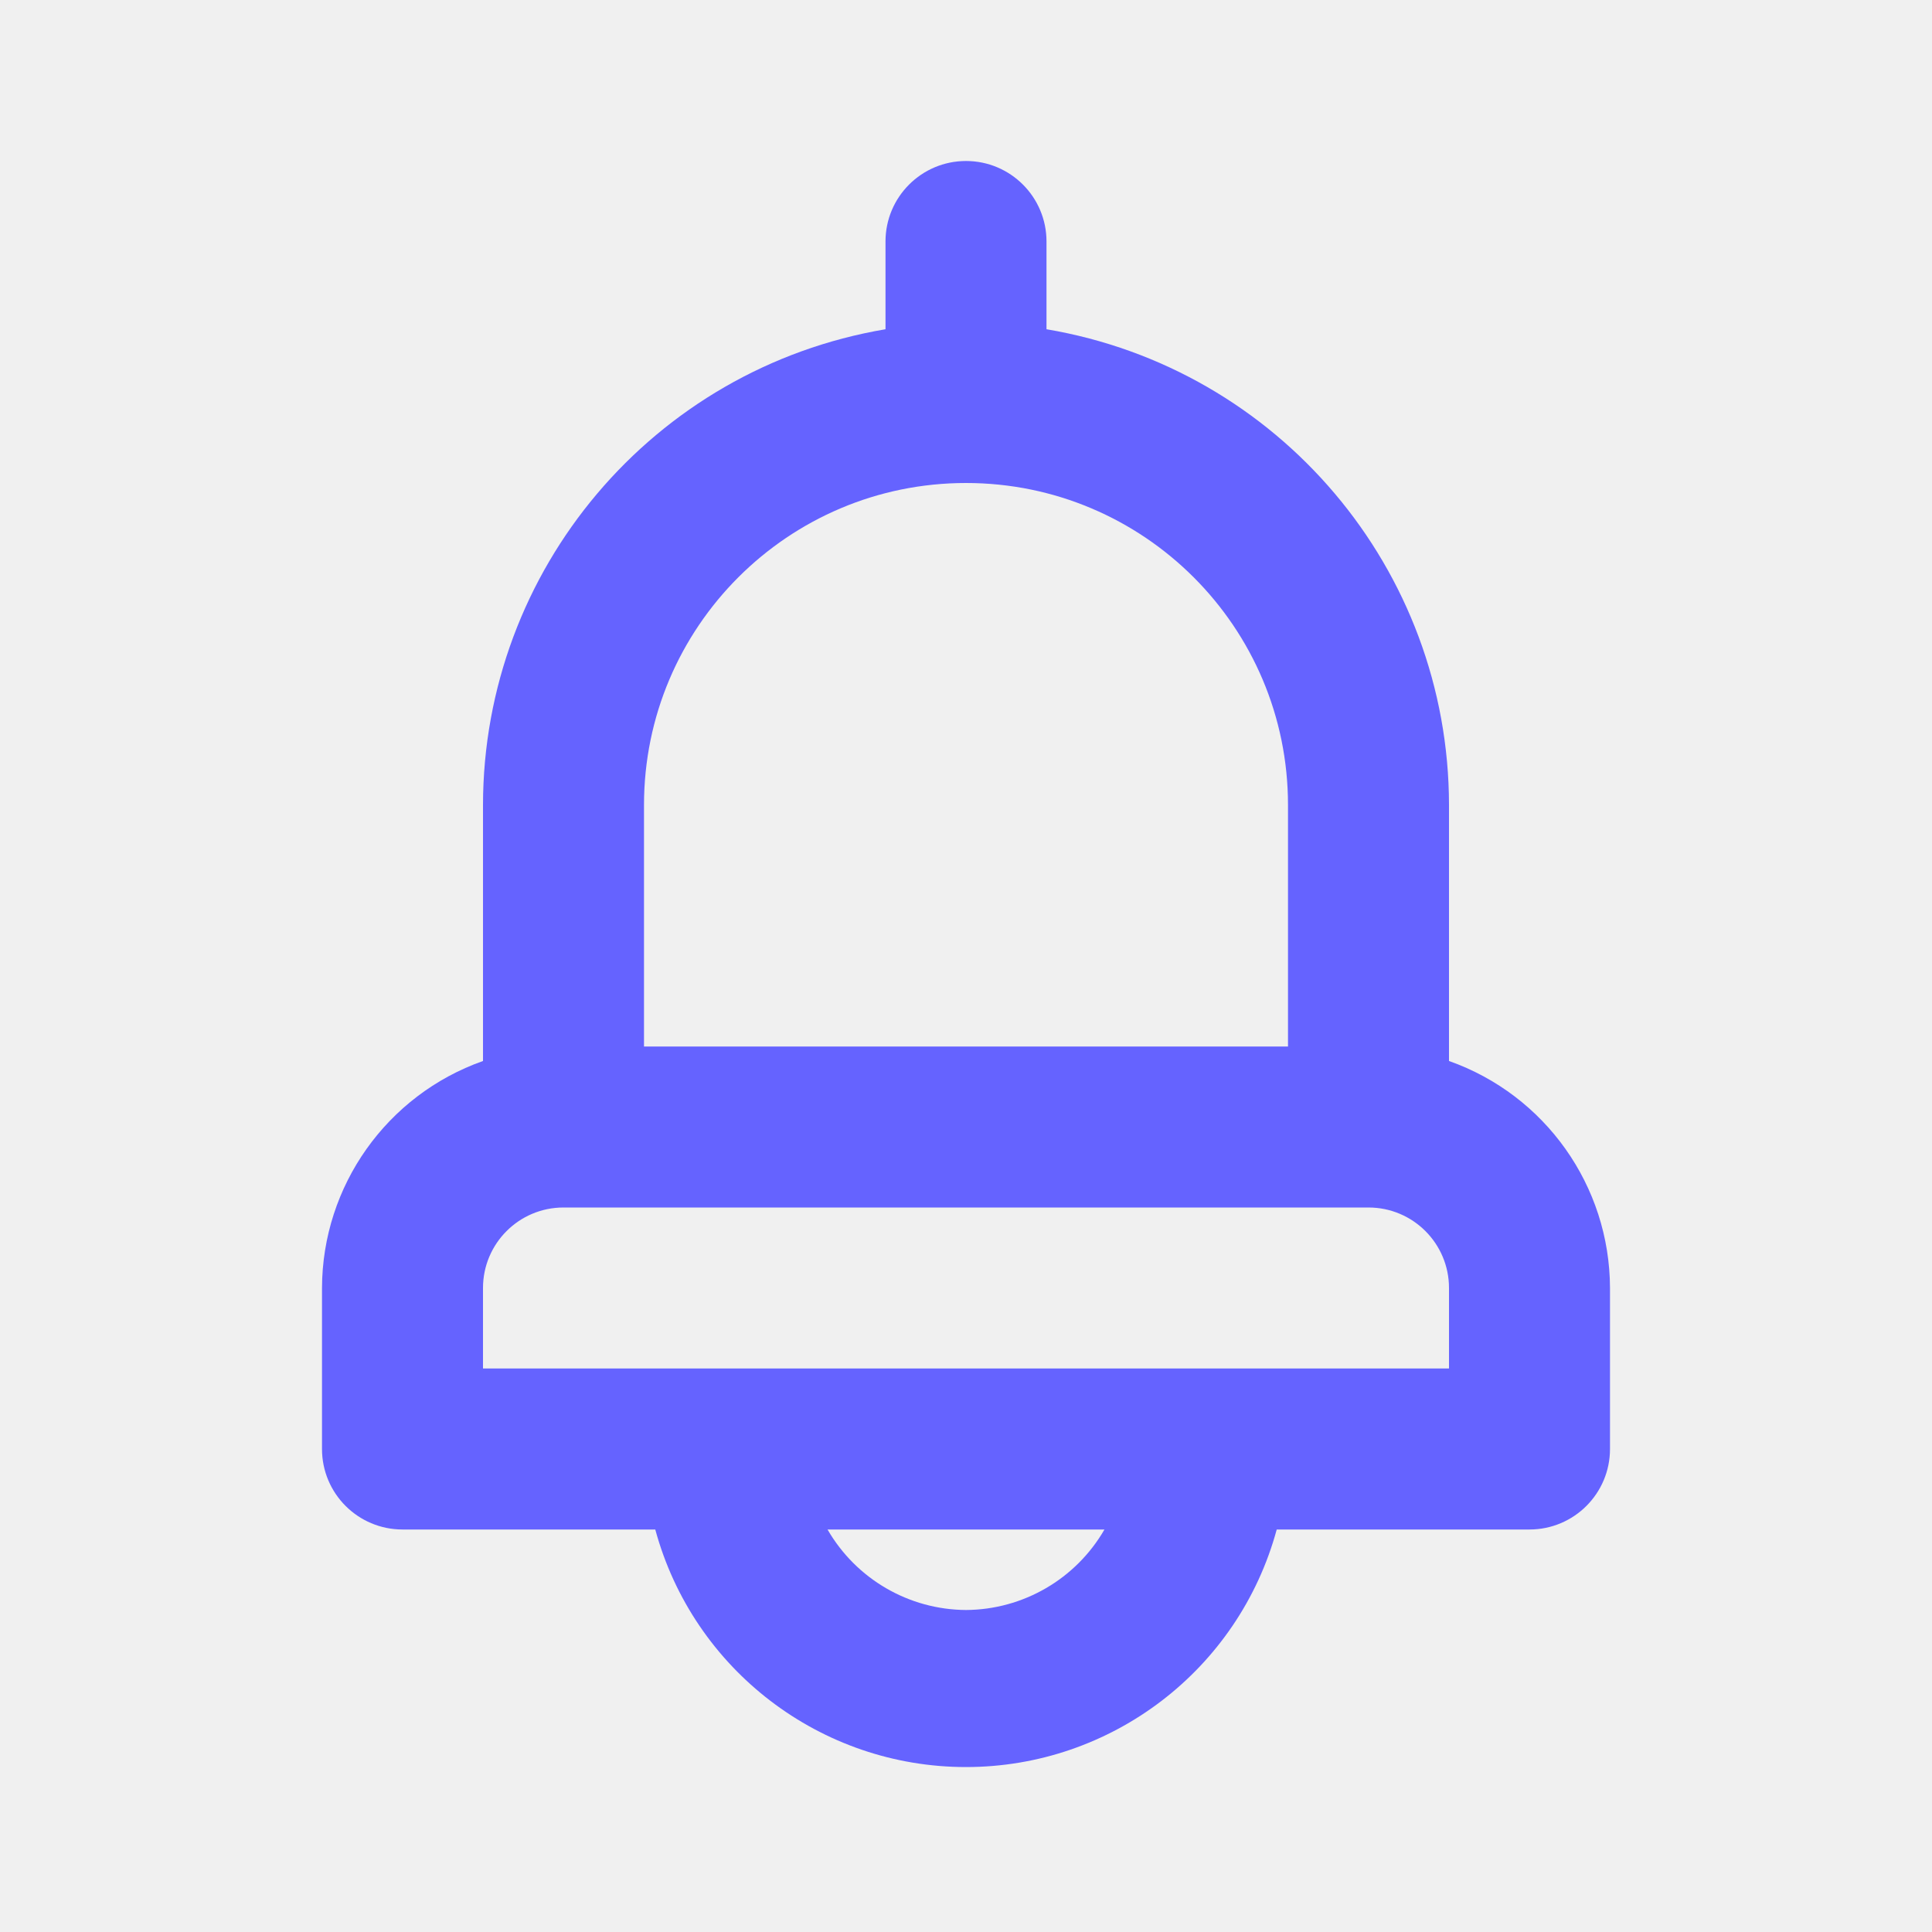
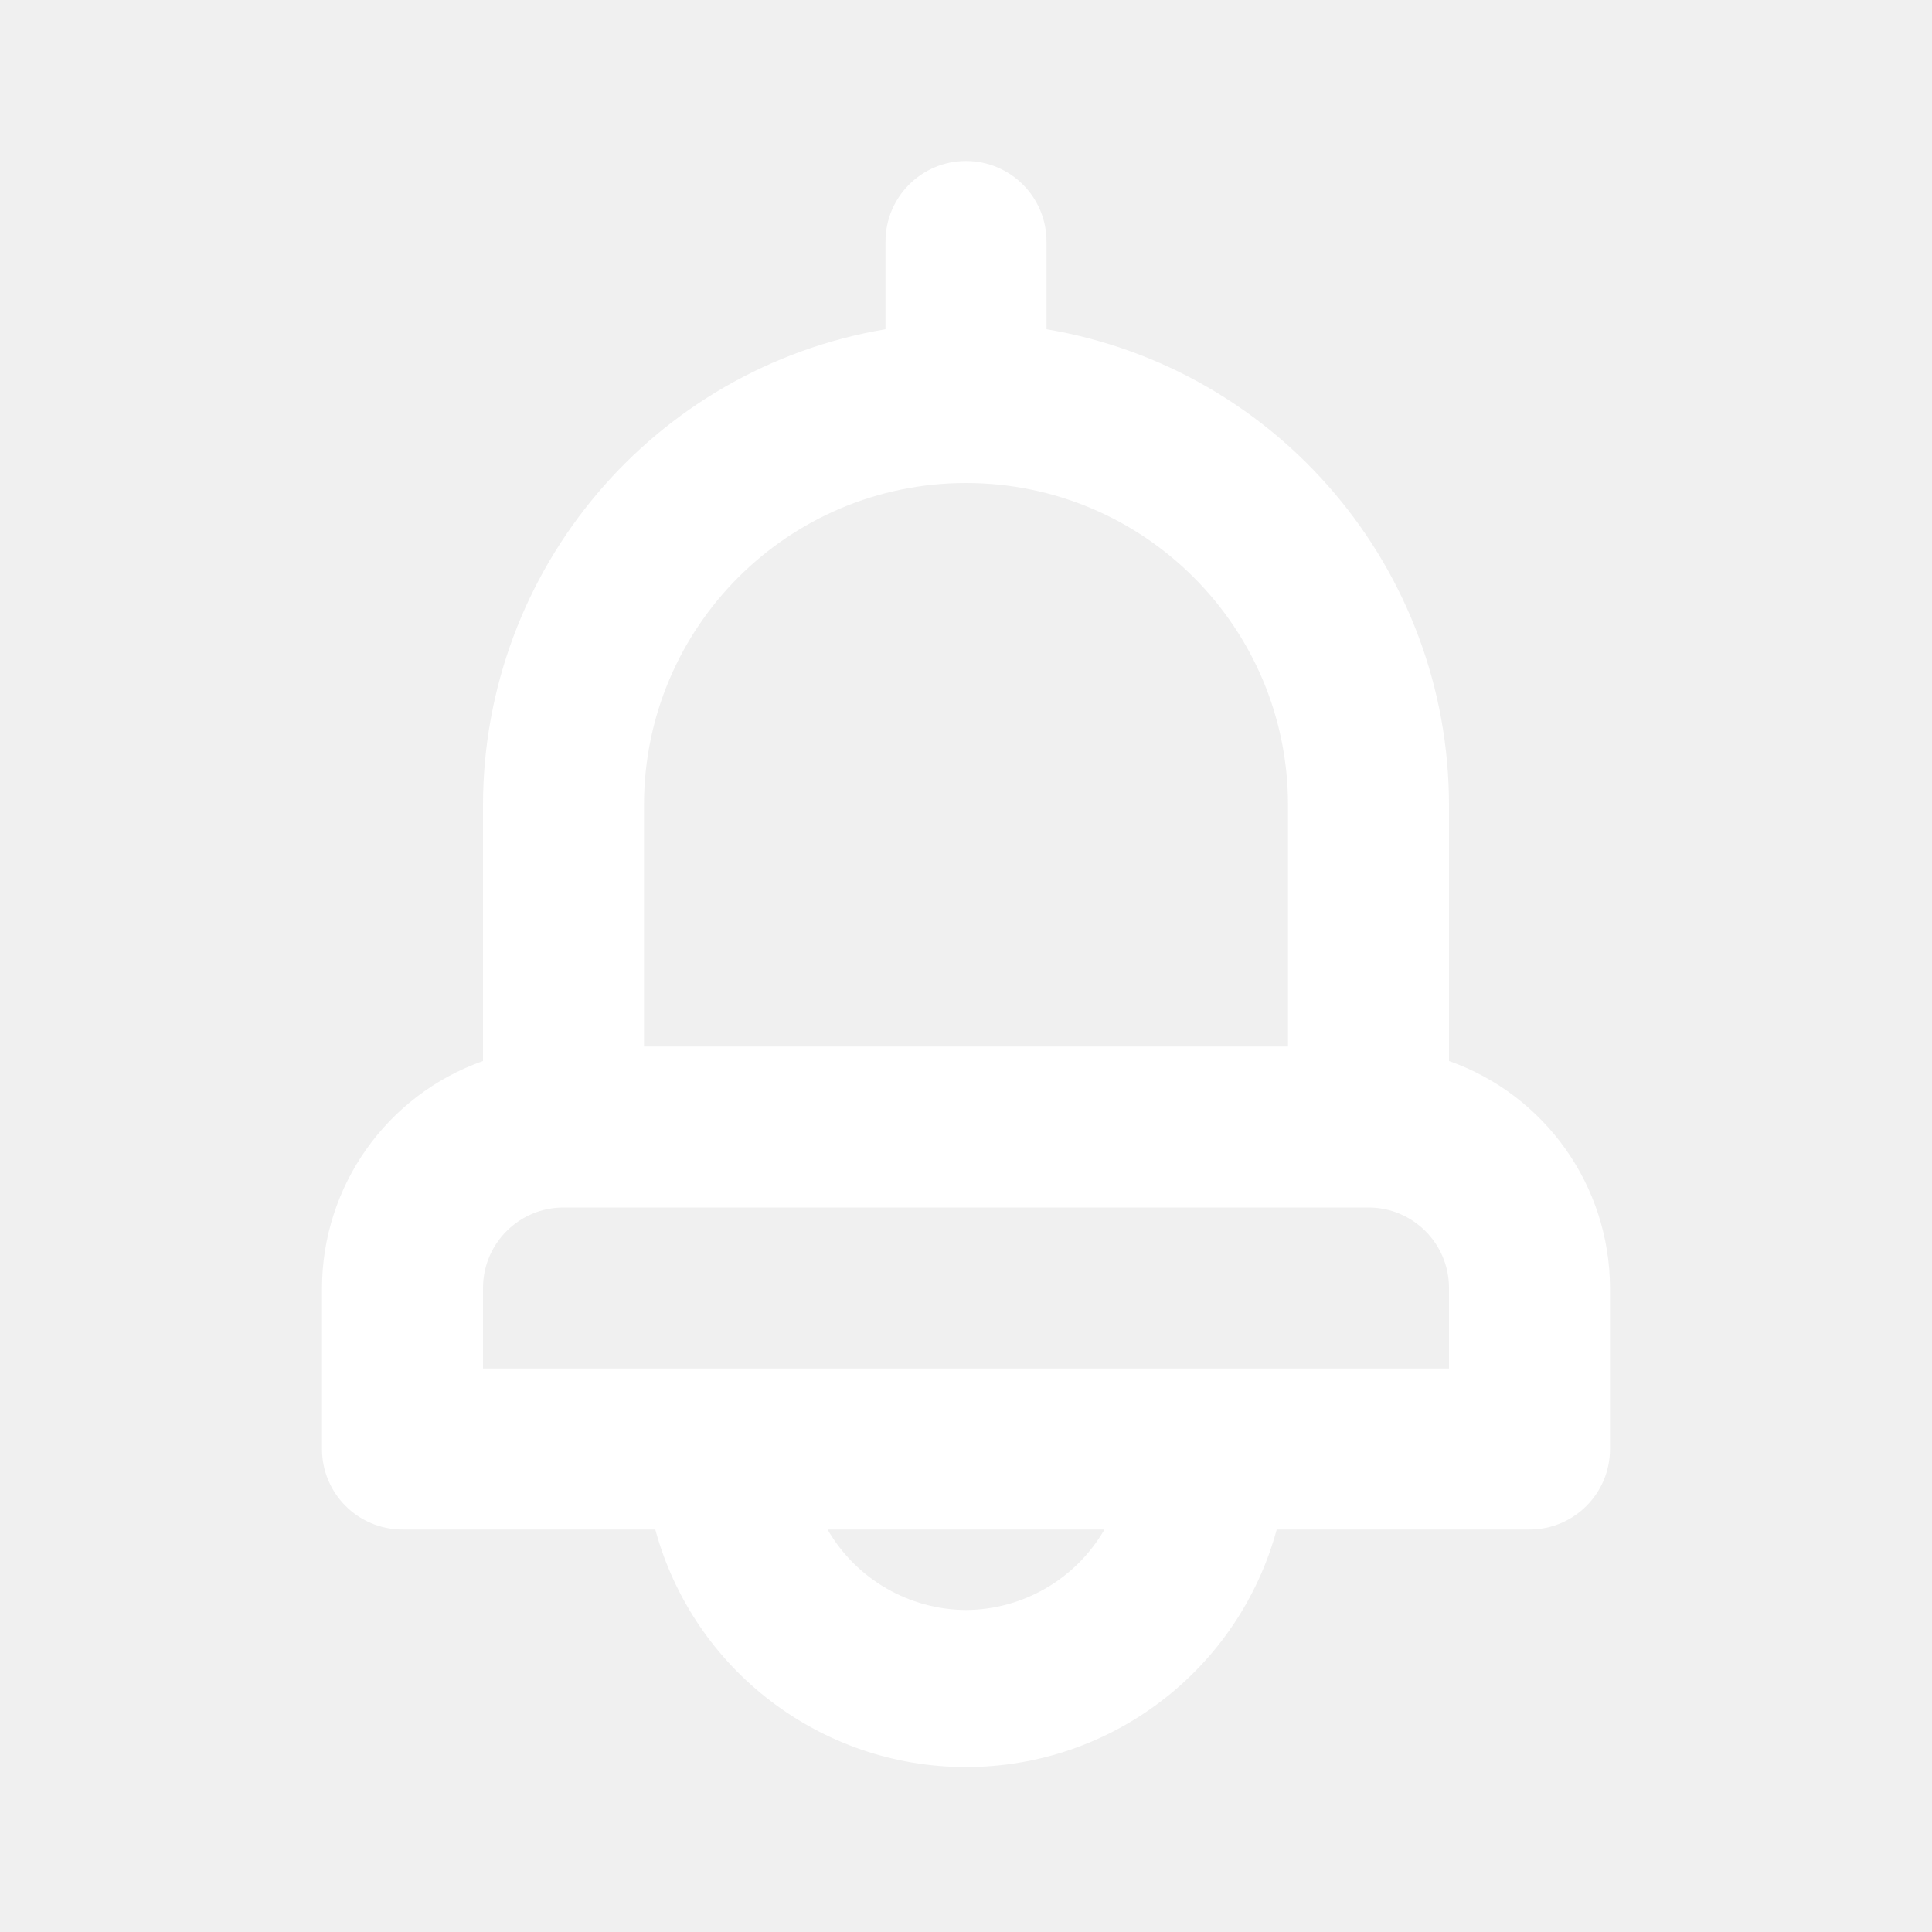
<svg xmlns="http://www.w3.org/2000/svg" data-name="Layer 1" viewBox="0 0 24 24">
-   <path fill="#6563ff" d="M18,13.18V10a6,6,0,0,0-5-5.91V3a1,1,0,0,0-2,0V4.09A6,6,0,0,0,6,10v3.18A3,3,0,0,0,4,16v2a1,1,0,0,0,1,1H8.14a4,4,0,0,0,7.72,0H19a1,1,0,0,0,1-1V16A3,3,0,0,0,18,13.18ZM8,10a4,4,0,0,1,8,0v3H8Zm4,10a2,2,0,0,1-1.72-1h3.44A2,2,0,0,1,12,20Zm6-3H6V16a1,1,0,0,1,1-1H17a1,1,0,0,1,1,1Z" />
+   <path fill="#fff" d="M18,13.18V10a6,6,0,0,0-5-5.91V3a1,1,0,0,0-2,0V4.09A6,6,0,0,0,6,10v3.18A3,3,0,0,0,4,16v2a1,1,0,0,0,1,1H8.14a4,4,0,0,0,7.72,0H19a1,1,0,0,0,1-1V16A3,3,0,0,0,18,13.18ZM8,10a4,4,0,0,1,8,0v3H8Zm4,10a2,2,0,0,1-1.72-1h3.44A2,2,0,0,1,12,20Zm6-3H6V16a1,1,0,0,1,1-1H17a1,1,0,0,1,1,1Z" />
</svg>
